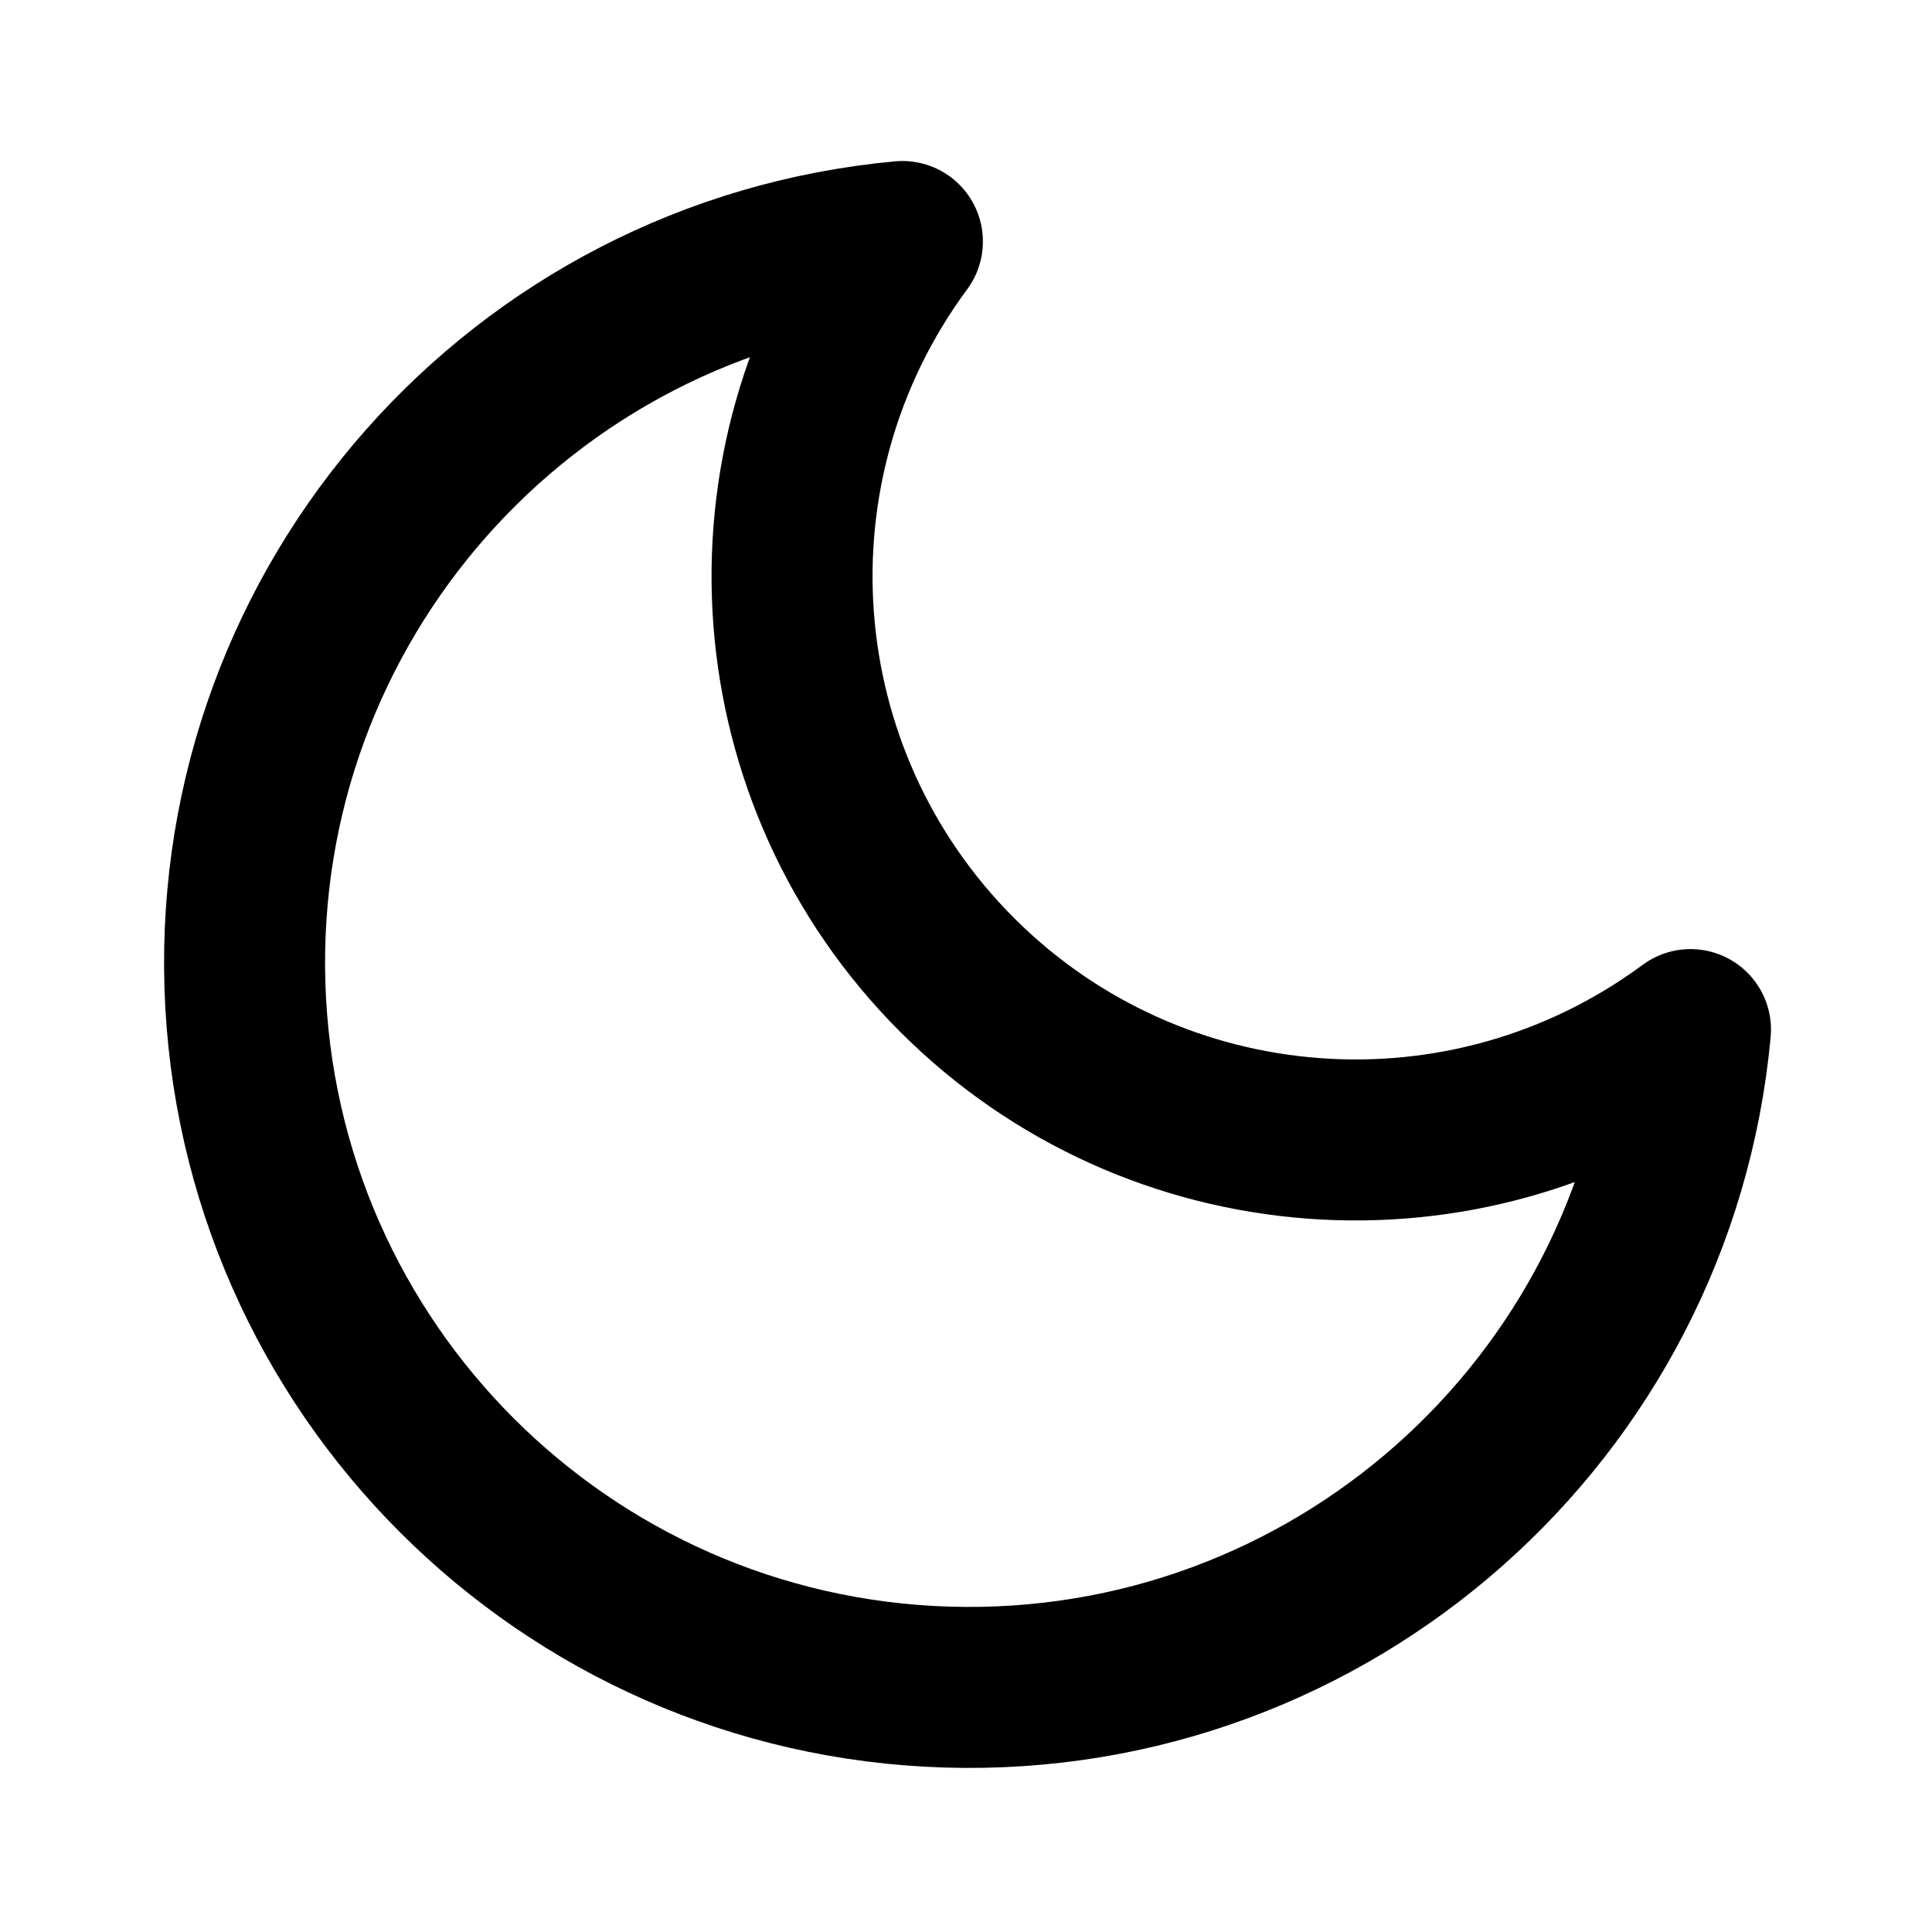
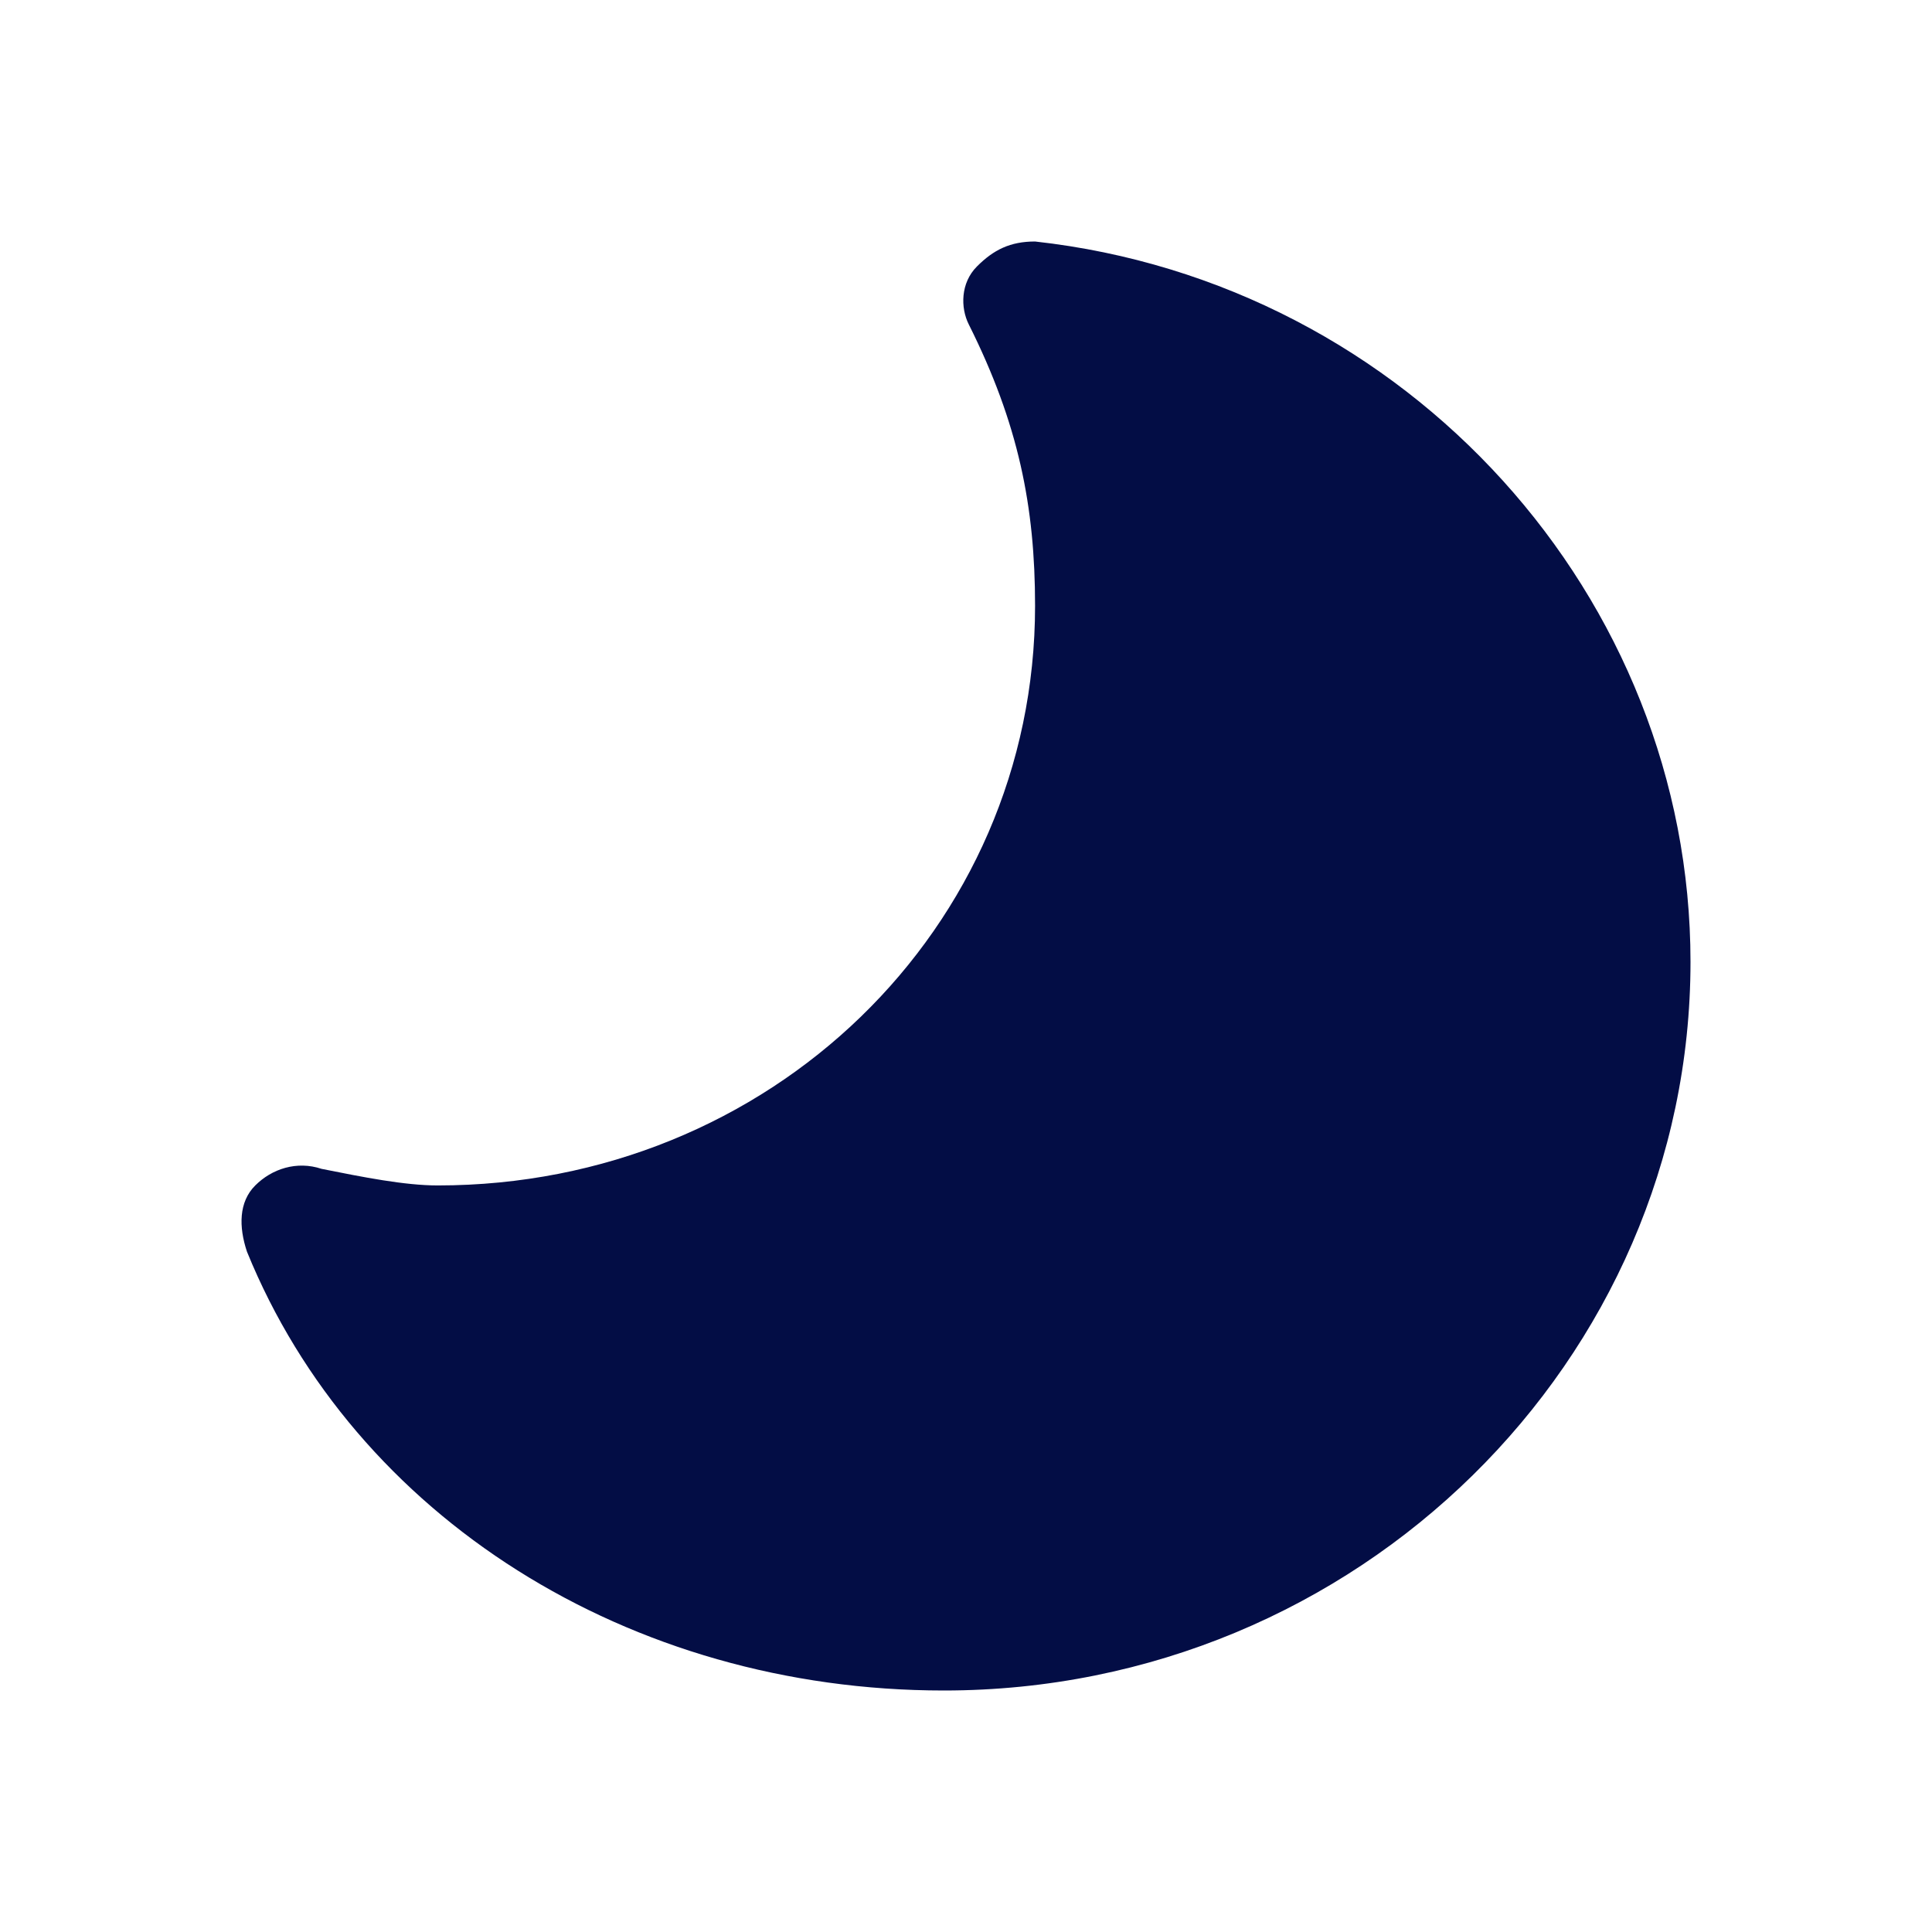
- <svg xmlns="http://www.w3.org/2000/svg" viewBox="0 0 24 24" fill="none" stroke="currentColor" stroke-width="2" stroke-linecap="round" stroke-linejoin="round" class="feather feather-moon">
-   <path d="M21 12.79A9 9 0 1 1 11.21 3 7 7 0 0 0 21 12.79z" />
+ <svg xmlns="http://www.w3.org/2000/svg" width="24px" height="24px" viewBox="0 0 24 24" fill="none">
+   <path d="M21 11.949C21 16.886 16.878 21 11.725 21C7.808 21 4.407 18.84 3.068 15.549C2.965 15.24 2.965 14.931 3.171 14.726C3.377 14.52 3.686 14.417 3.995 14.52C4.511 14.623 5.026 14.726 5.438 14.726C9.56 14.726 12.858 11.537 12.858 7.526C12.858 6.291 12.652 5.263 12.034 4.029C11.931 3.823 11.931 3.514 12.137 3.309C12.343 3.103 12.549 3 12.858 3C17.496 3.514 21 7.423 21 11.949Z" fill="#030D45" />
</svg>
